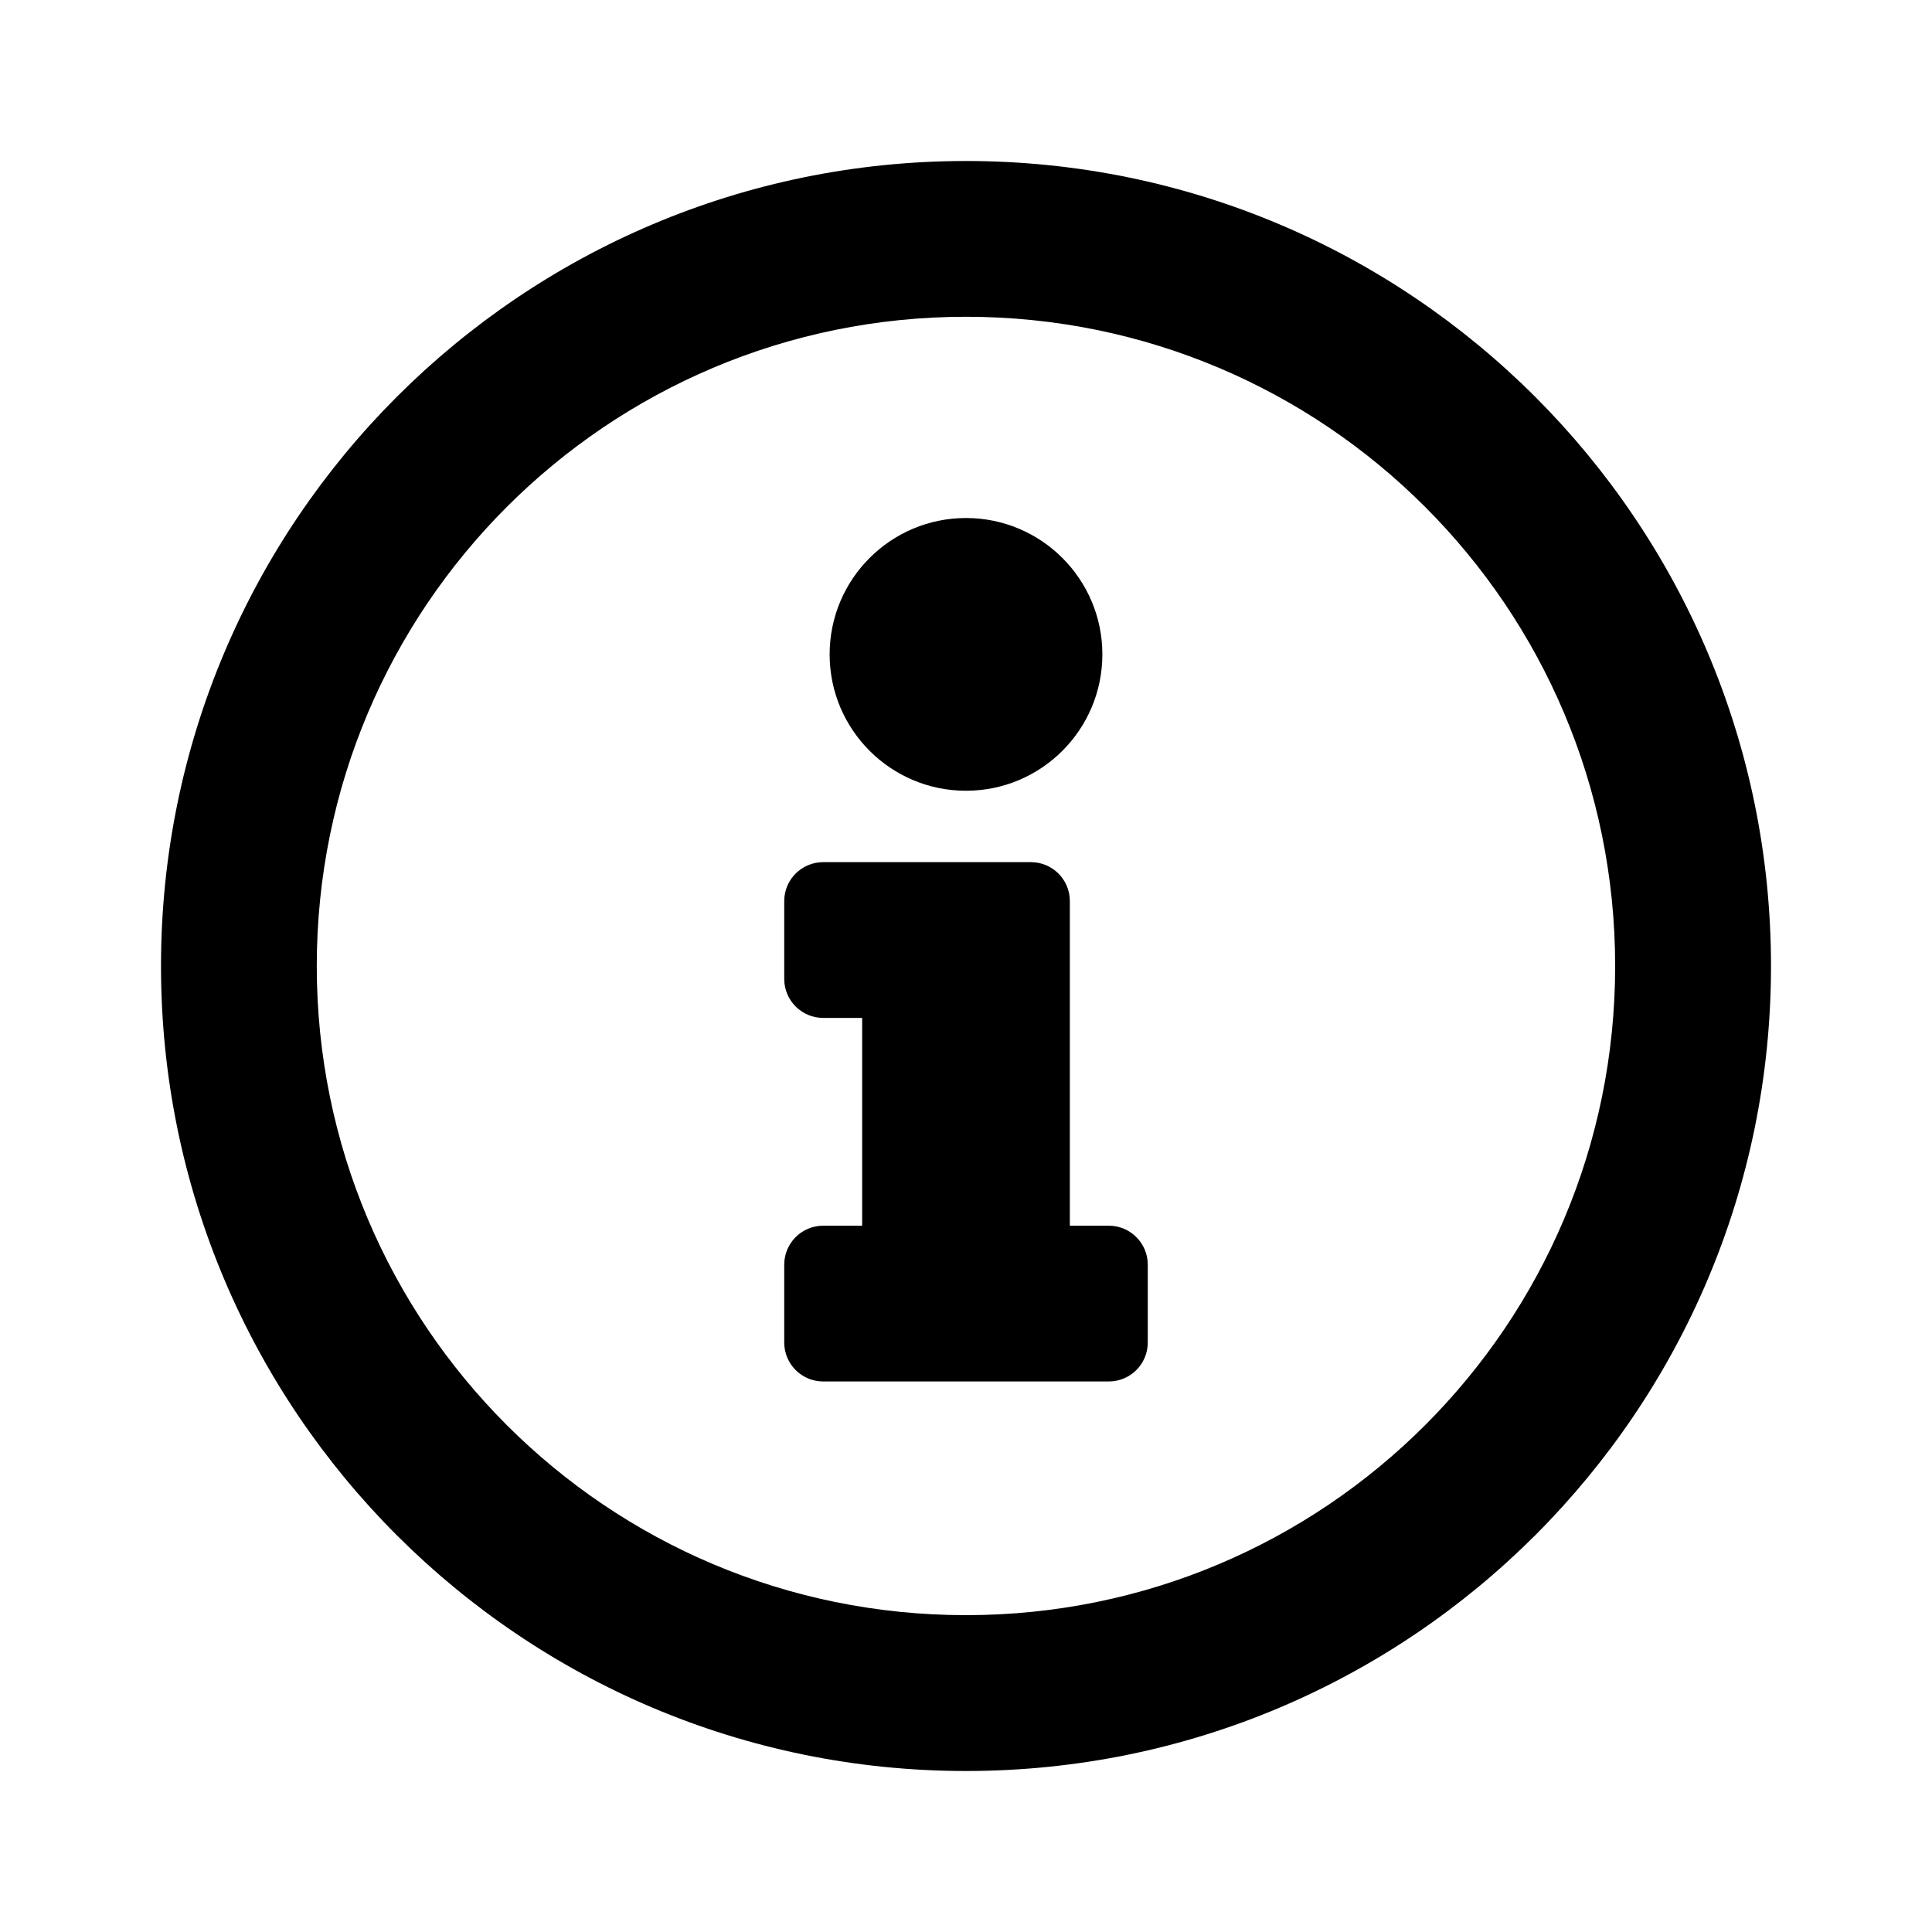
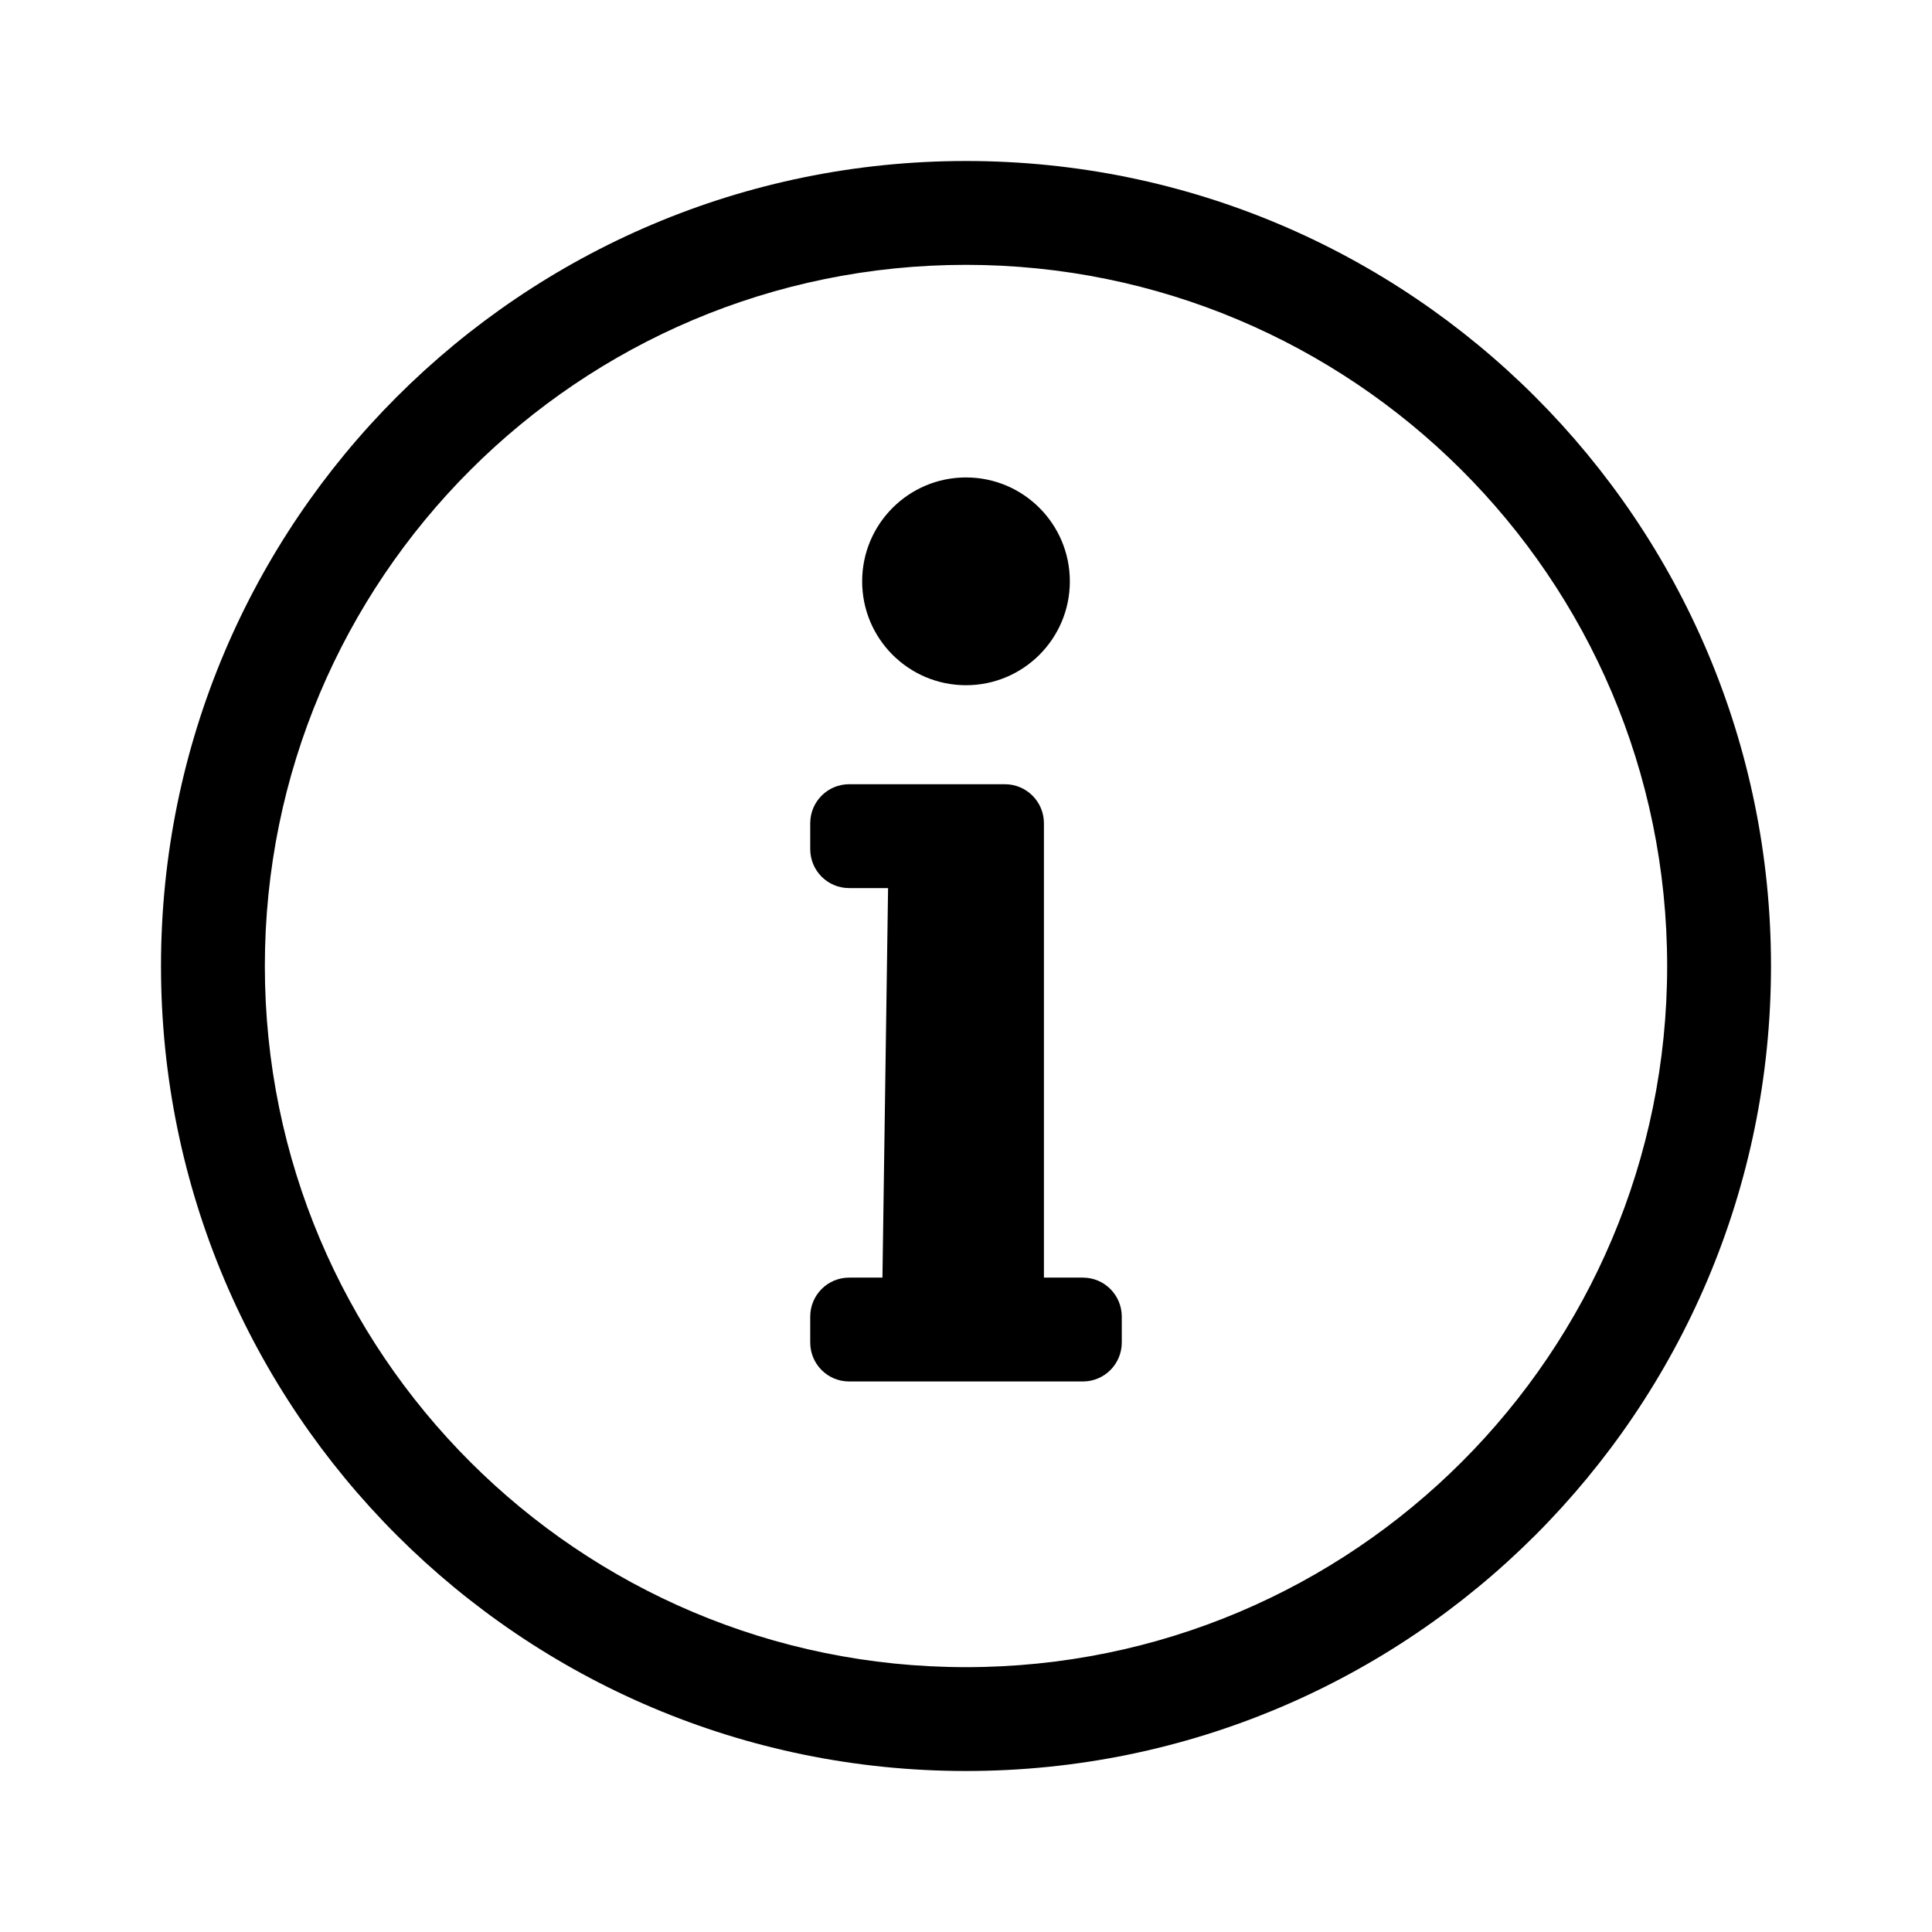
<svg xmlns="http://www.w3.org/2000/svg" width="24" height="24" viewBox="0 0 24 24" fill="none">
-   <path d="M12 2C6.478 2 2 6.479 2 12C2 17.524 6.478 22 12 22C17.523 22 22 17.524 22 12C22 6.479 17.523 2 12 2ZM12 20.064C7.543 20.064 3.935 16.458 3.935 12C3.935 7.545 7.543 3.935 12 3.935C16.455 3.935 20.064 7.543 20.064 12C20.064 16.457 16.458 20.064 12 20.064ZM12 6.435C12.935 6.435 13.694 7.194 13.694 8.129C13.694 9.064 12.935 9.823 12 9.823C11.065 9.823 10.306 9.064 10.306 8.129C10.306 7.194 11.065 6.435 12 6.435ZM14.258 16.677C14.258 16.945 14.041 17.161 13.774 17.161H10.226C9.959 17.161 9.742 16.945 9.742 16.677V15.71C9.742 15.443 9.959 15.226 10.226 15.226H10.71V12.645H10.226C9.959 12.645 9.742 12.428 9.742 12.161V11.194C9.742 10.926 9.959 10.71 10.226 10.71H12.806C13.074 10.71 13.29 10.926 13.29 11.194V15.226H13.774C14.041 15.226 14.258 15.443 14.258 15.71V16.677Z" fill="black" />
+   <path d="M12 3.29C16.783 3.29 20.71 7.164 20.71 12C20.71 16.81 16.814 20.71 12 20.71C7.192 20.71 3.29 16.816 3.29 12C3.29 7.193 7.186 3.29 12 3.29ZM12 2C6.478 2 2 6.479 2 12C2 17.524 6.478 22 12 22C17.523 22 22 17.524 22 12C22 6.479 17.523 2 12 2ZM10.548 15.871H10.962L11.032 11.032H10.548C10.281 11.032 10.065 10.816 10.065 10.548V10.226C10.065 9.959 10.281 9.742 10.548 9.742H12.484C12.751 9.742 12.968 9.959 12.968 10.226V15.871H13.452C13.719 15.871 13.935 16.088 13.935 16.355V16.677C13.935 16.945 13.719 17.161 13.452 17.161H10.548C10.281 17.161 10.065 16.945 10.065 16.677V16.355C10.065 16.088 10.281 15.871 10.548 15.871ZM12 5.931C11.287 5.931 10.71 6.509 10.71 7.222C10.71 7.934 11.287 8.512 12 8.512C12.713 8.512 13.29 7.934 13.29 7.222C13.29 6.509 12.713 5.931 12 5.931Z" fill="black" />
</svg>
